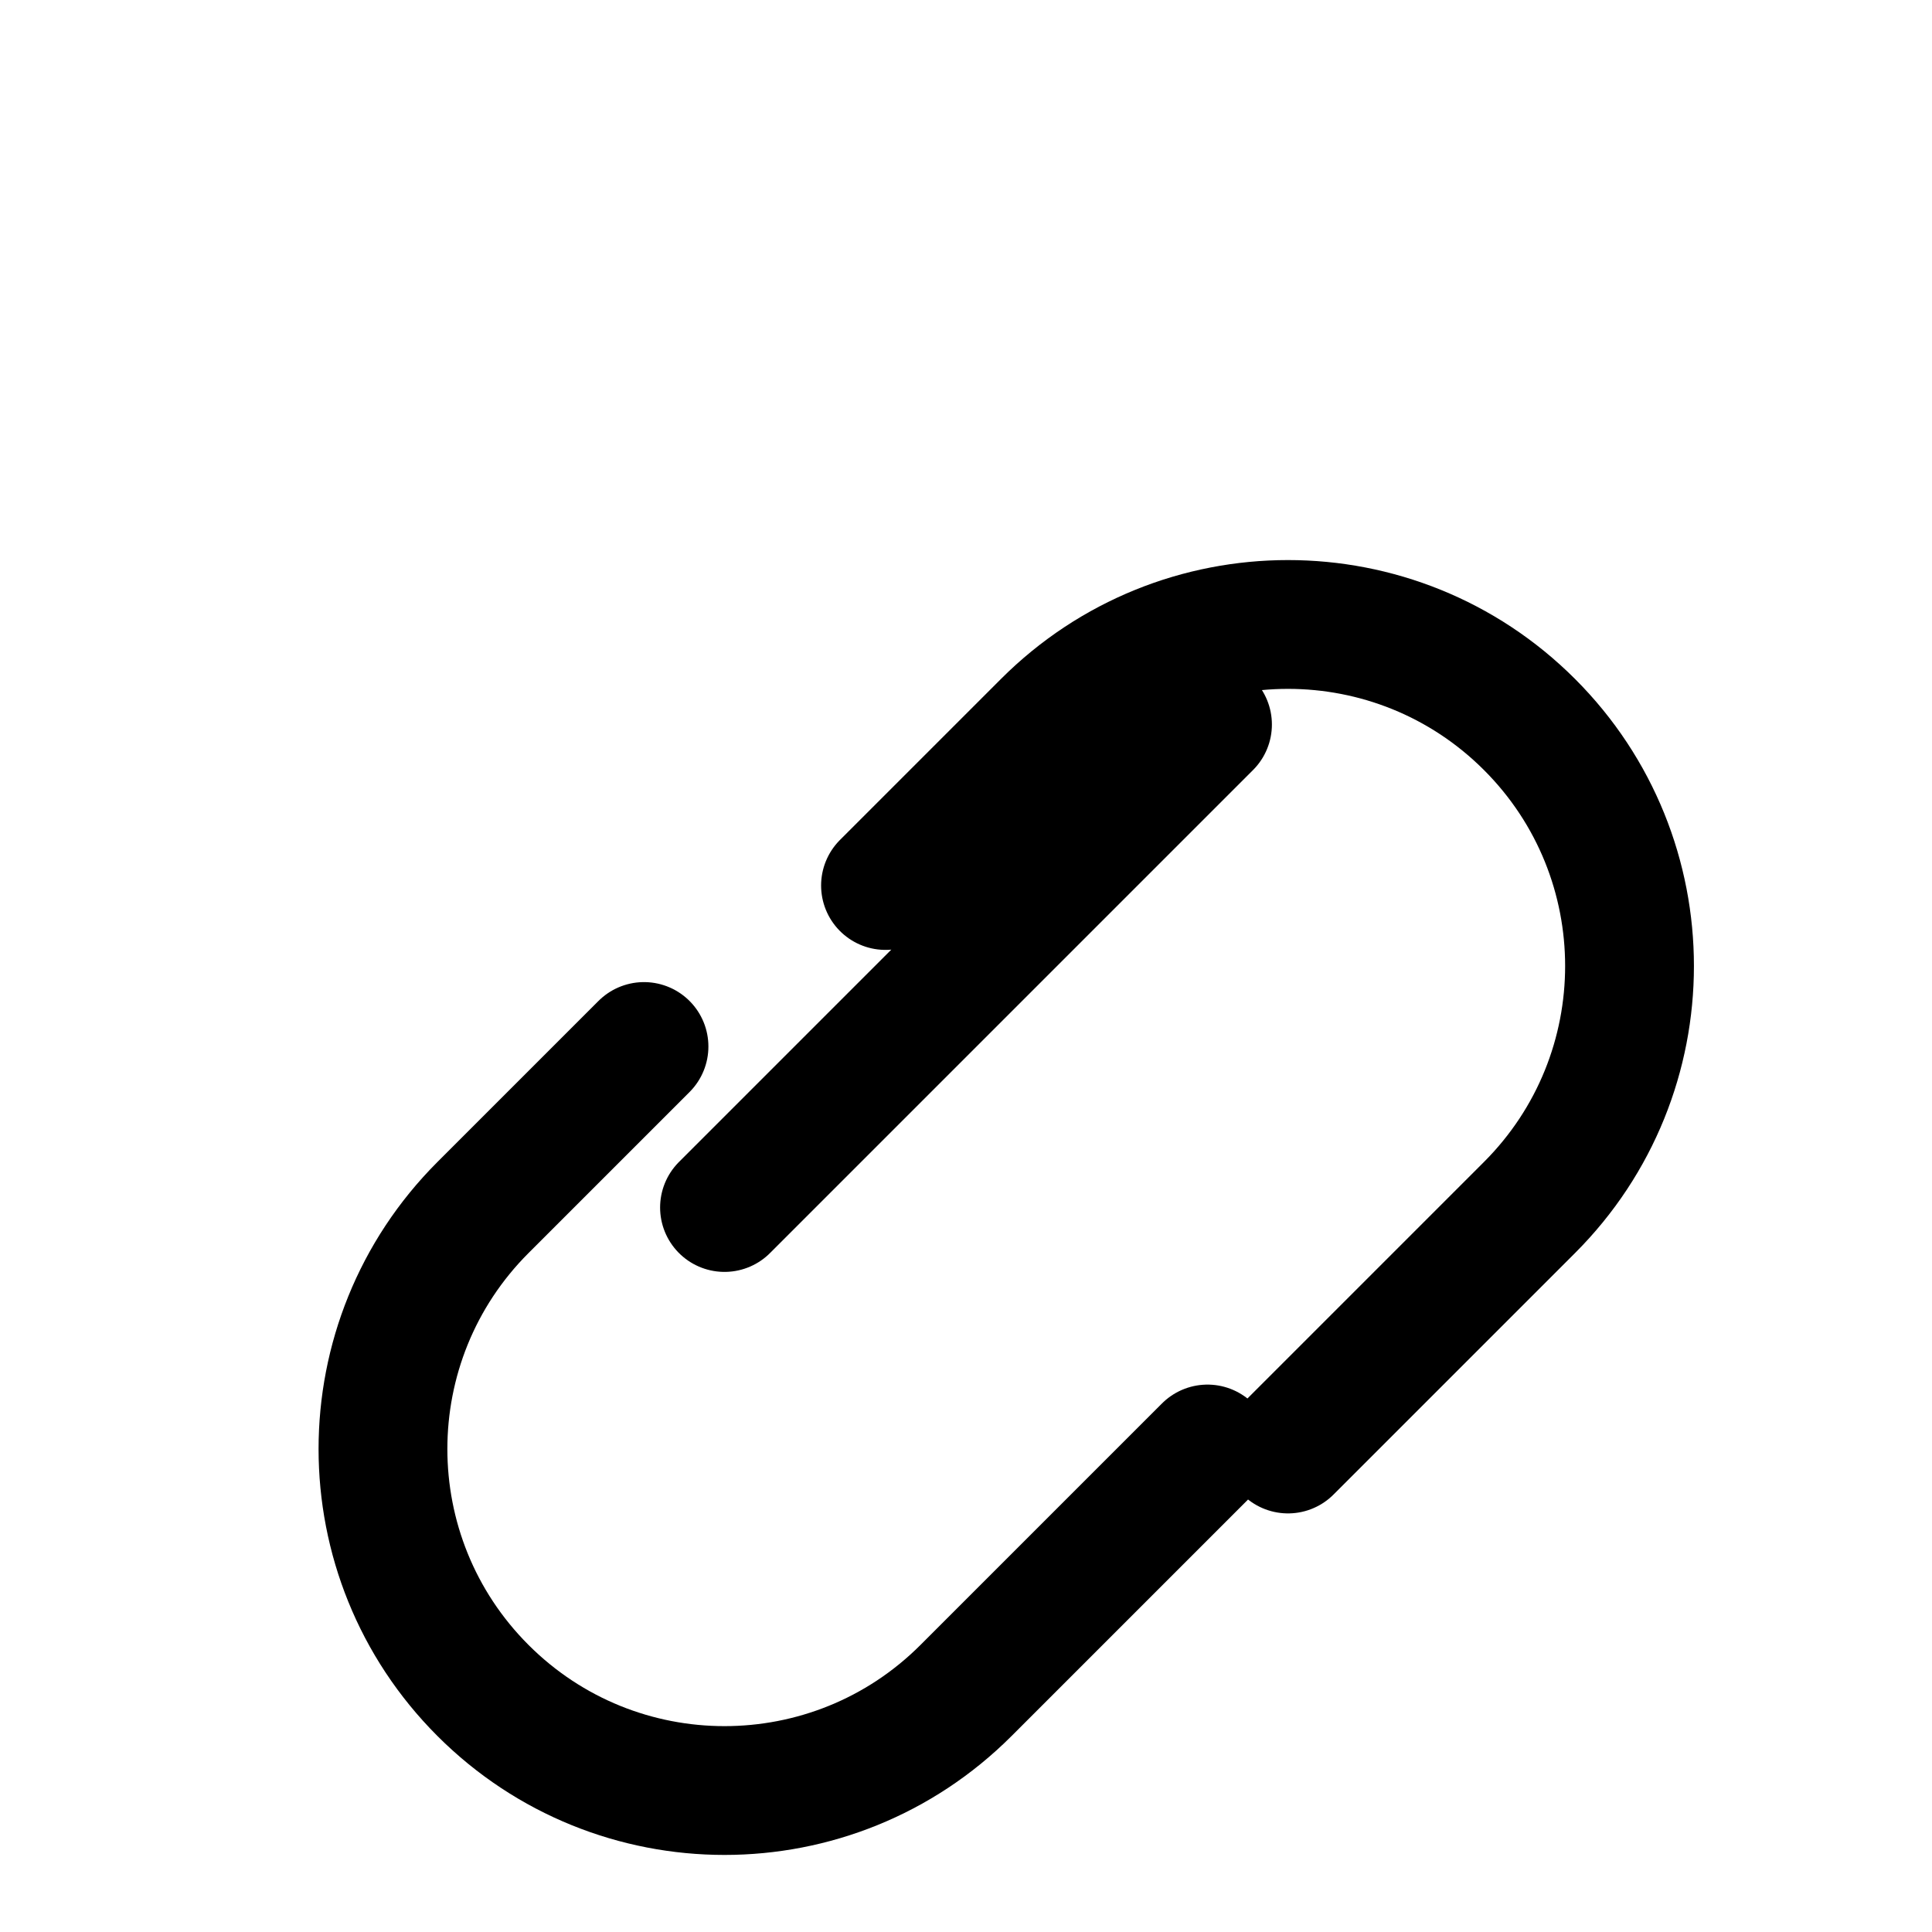
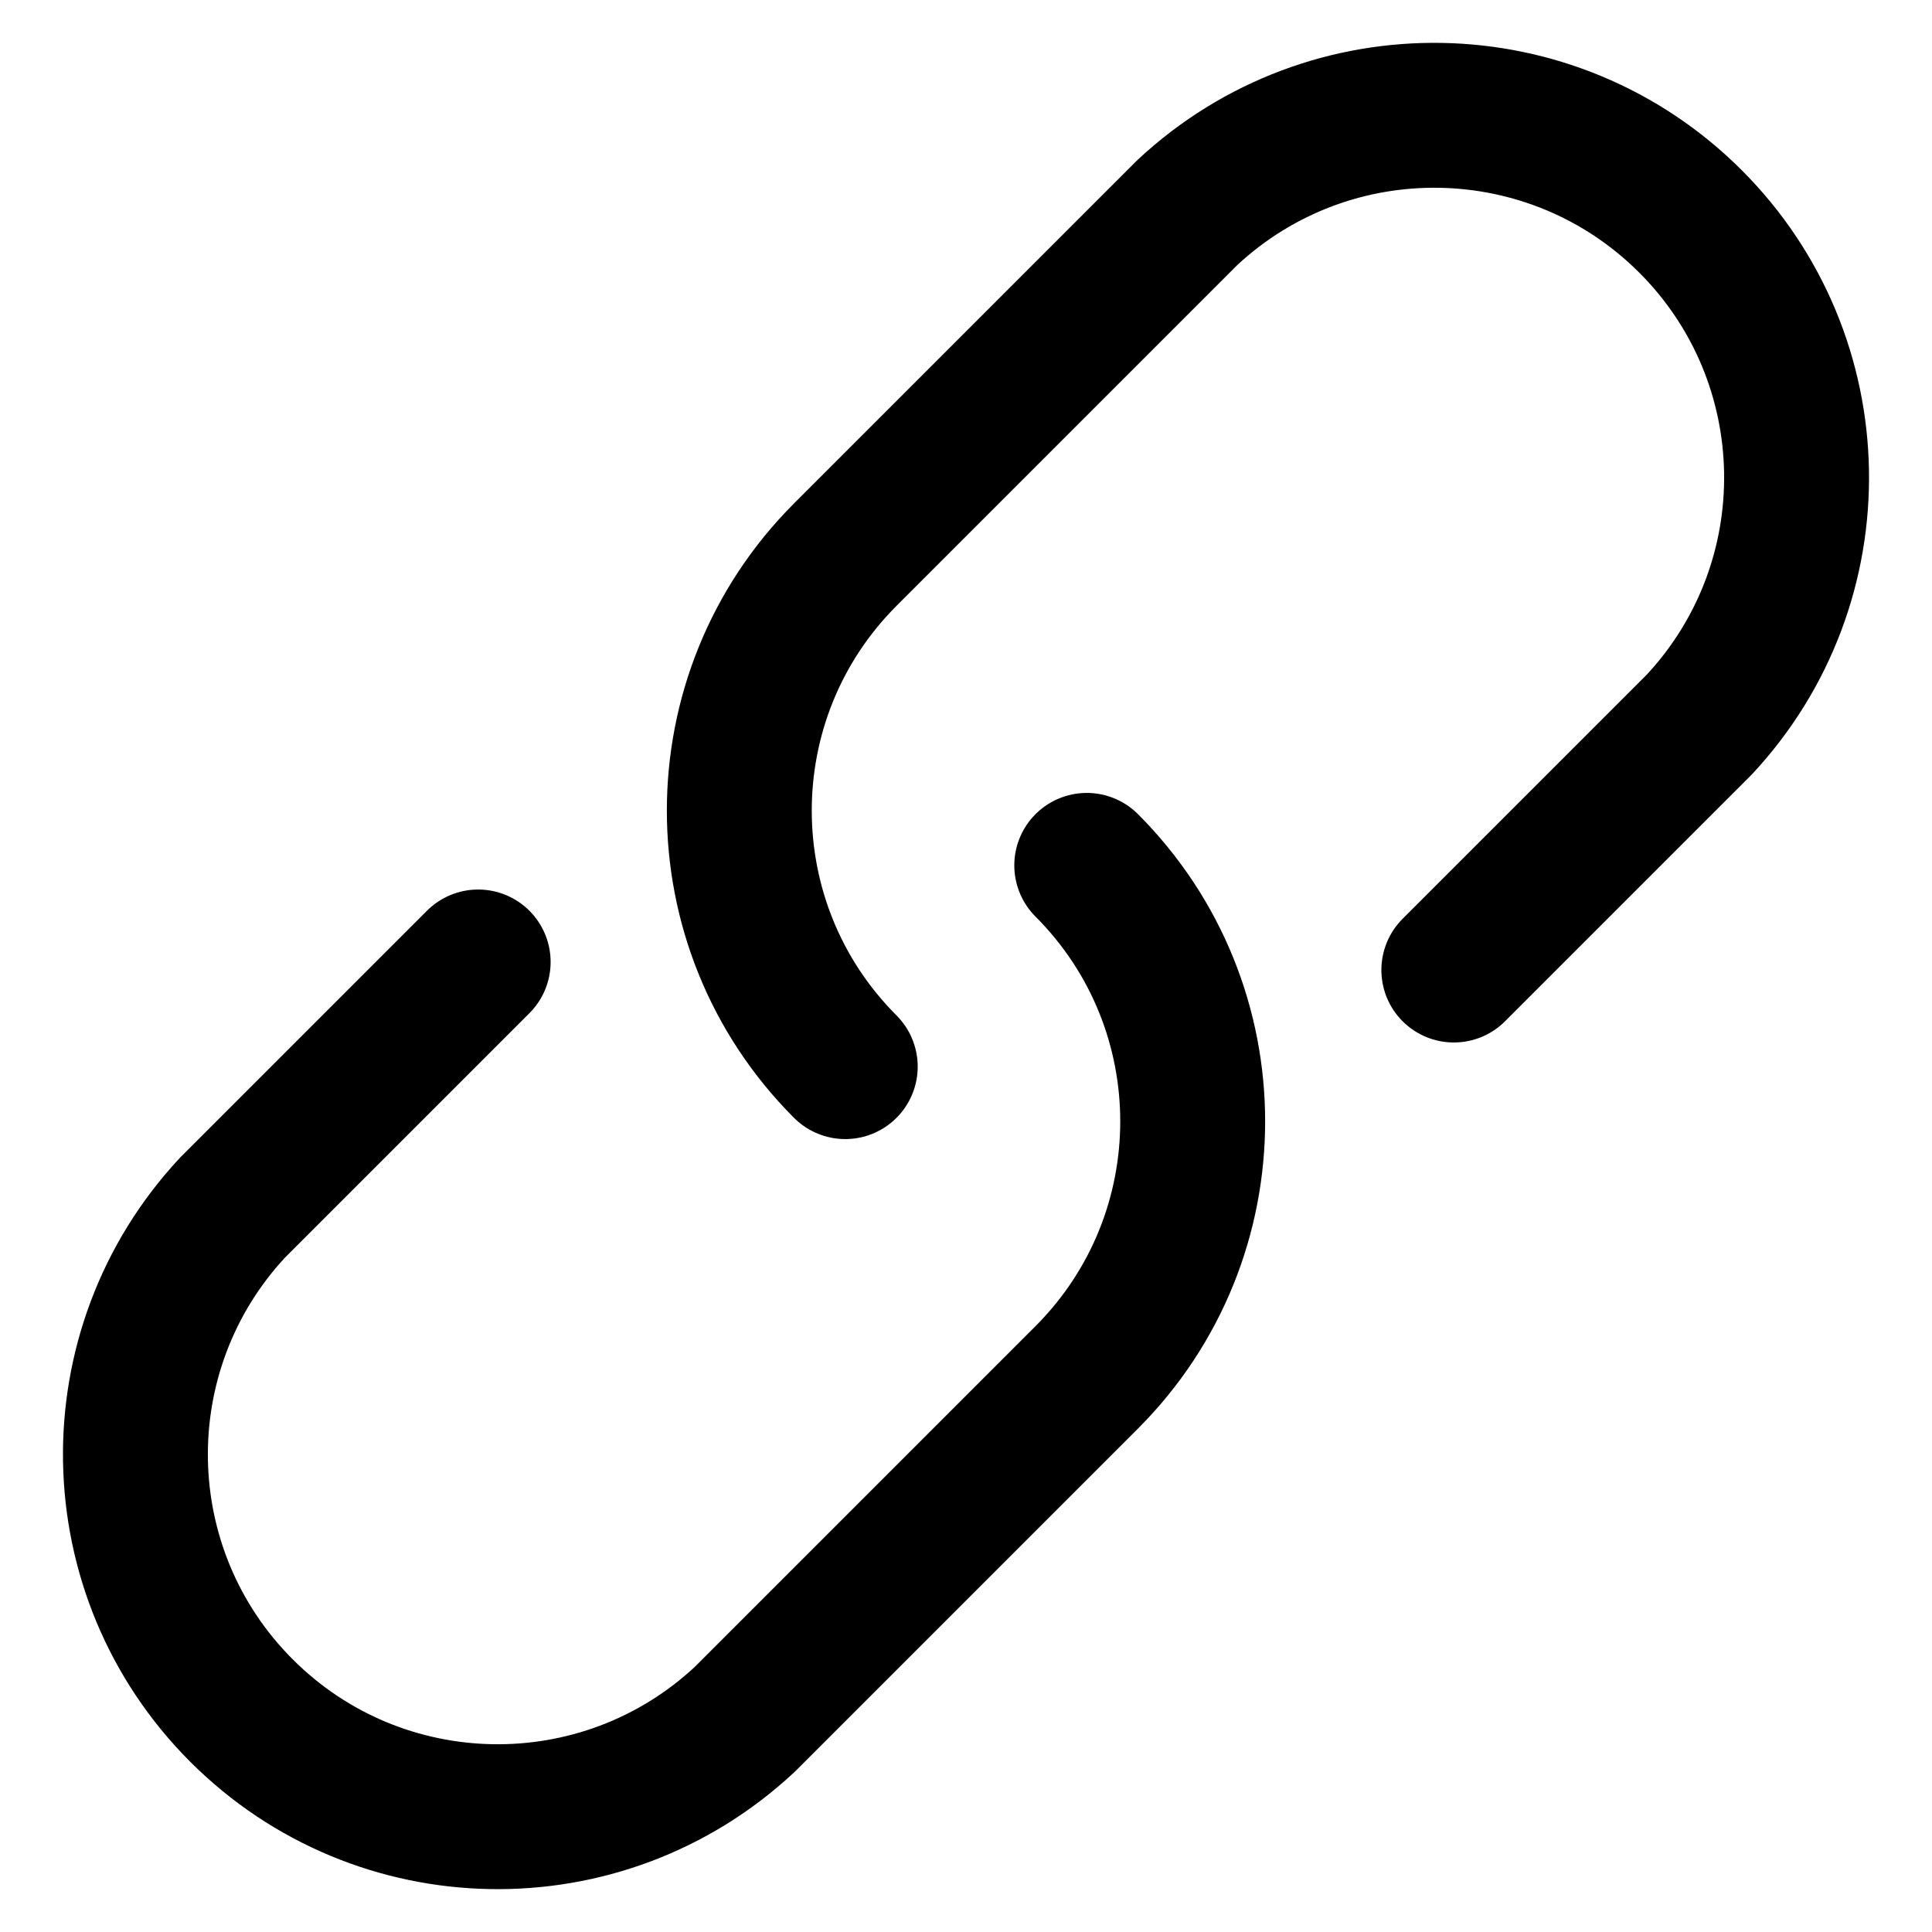
- <svg xmlns="http://www.w3.org/2000/svg" viewBox="0 0 24 24" fill="none" stroke="currentColor" stroke-width="1.6" stroke-linecap="round" stroke-linejoin="round">
-   <path d="m9 15 6-6m-7 4-2 2a4 4 0 0 0 6 6l3-3m-4-7 2-2a4 4 0 0 1 6 6l-3 3" />
+ <svg xmlns="http://www.w3.org/2000/svg" viewBox="0 0 24 24" fill="none" stroke="currentColor" stroke-width="1.8" stroke-linecap="round" stroke-linejoin="round">
+   <path d="M10.5 13.25a4.5 4.5 0 0 1 0-6.36l4.25-4.25a4.5 4.5 0 0 1 6.36 6.36l-3.05 3.05M13.5 10.75a4.5 4.5 0 0 1 0 6.36l-4.25 4.25A4.5 4.5 0 0 1 2.89 15l3.05-3.05" />
</svg>
